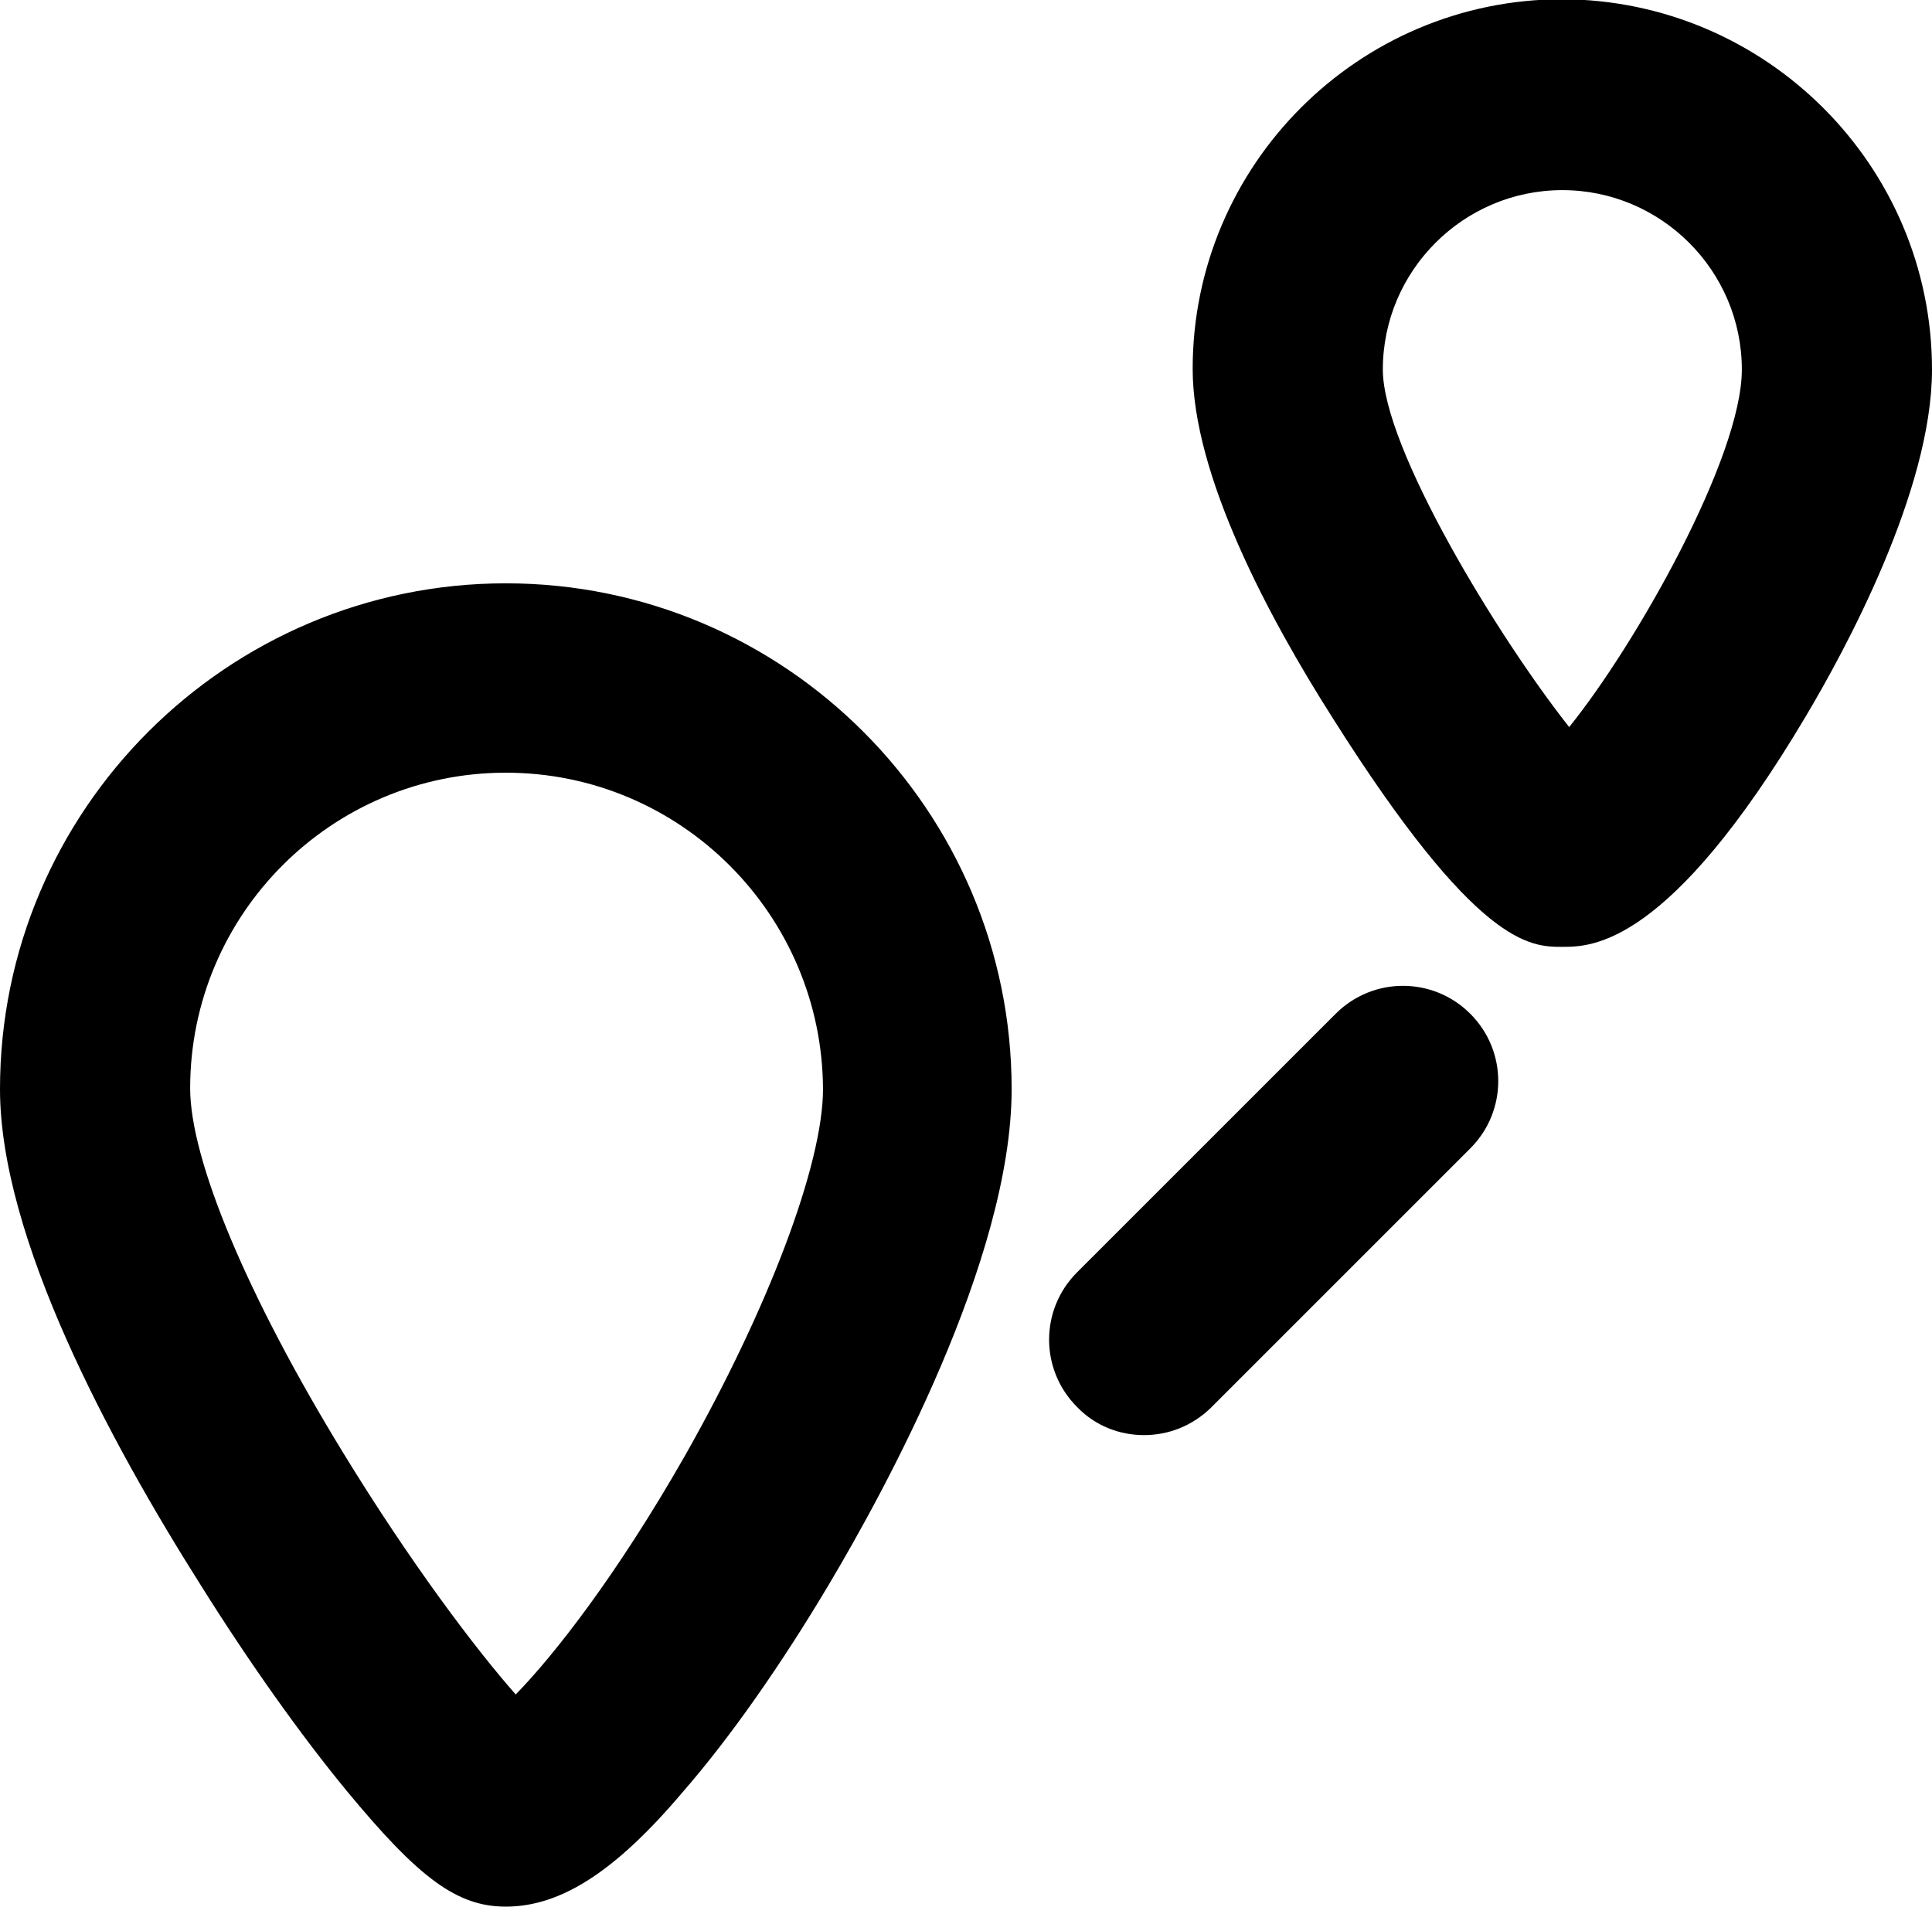
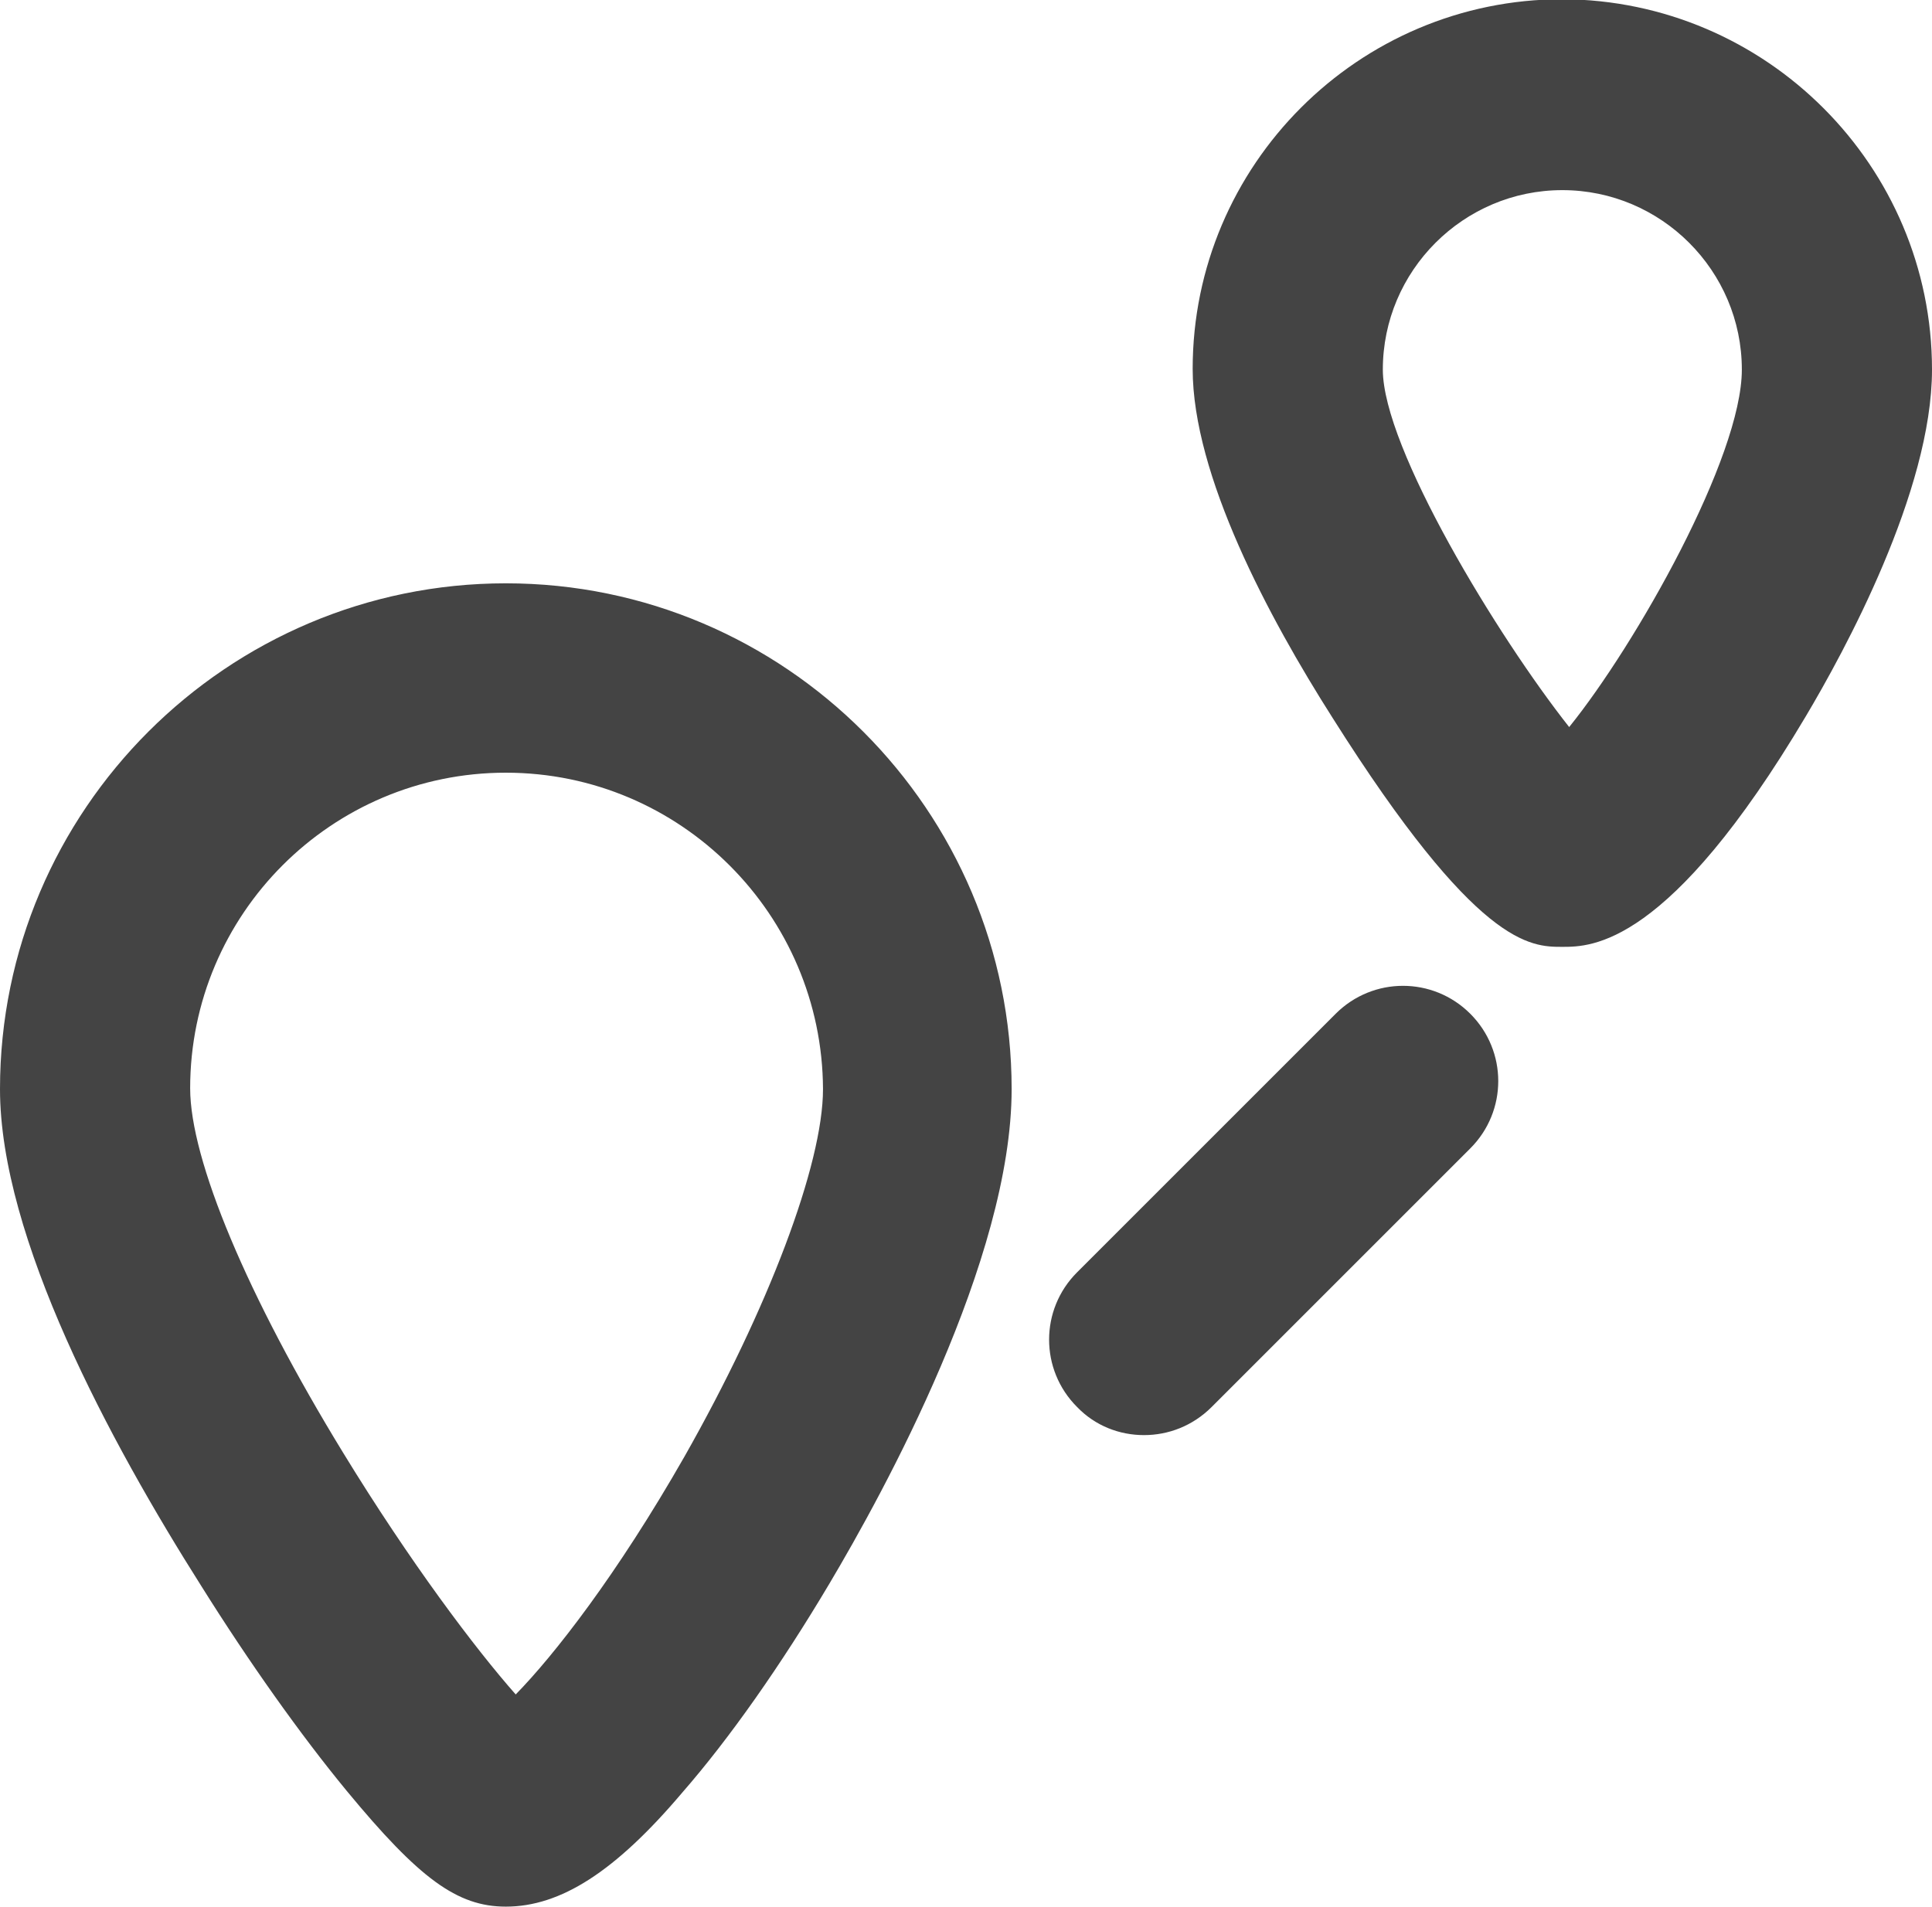
<svg xmlns="http://www.w3.org/2000/svg" version="1.2" baseProfile="tiny" viewBox="0 0 254 250.7" overflow="visible">
  <path fill="none" d="M123.4-4.3v256M-4.6 123.7h256" />
  <g>
-     <path d="M66.5 250.7c-6.4 0-11.4-3.7-20.9-15.2-6.1-7.4-12.9-17-19.1-26.9C14.4 189.5 0 162.7 0 143.2c0-36.7 29.9-66.5 66.5-66.5 36.7 0 66.5 29.9 66.5 66.5 0 22.4-16.8 53-24 65.1-6.3 10.6-13.1 20.3-19.3 27.4-8.8 10.4-16 15-23.2 15zm0-149.1c-22.9 0-41.5 18.6-41.5 41.5 0 9.4 7.5 27.3 20.1 47.9 8.8 14.4 17.4 25.8 22.7 31.8 5-5.1 13.3-15.7 22.2-31.3 11-19.4 18.2-38.4 18.2-48.3-.1-22.9-18.7-41.6-41.7-41.6zM205.4 124.5c-4.2 0-11.2 0-30.2-30.1-8.4-13.2-18.4-31.9-18.4-45.9 0-26.8 21.8-48.6 48.6-48.6C232.2 0 254 21.8 254 48.6c0 16-11.6 37.2-16.6 45.6-18 30.3-28.2 30.3-32 30.3zm-3.9-24zm3.9-75.5c-13 0-23.6 10.6-23.6 23.6 0 10.3 15.1 35.1 24.5 47 8.8-10.9 22.7-35.5 22.7-47 0-13-10.6-23.6-23.6-23.6zM150.4 188.7c-3.2 0-6.4-1.2-8.8-3.7-4.9-4.9-4.9-12.8 0-17.7l34-34c4.9-4.9 12.8-4.9 17.7 0 4.9 4.9 4.9 12.8 0 17.7l-34 34c-2.5 2.5-5.7 3.7-8.9 3.7z" />
+     <path fill="#444" d="M66.5 250.7c-6.4 0-11.4-3.7-20.9-15.2-6.1-7.4-12.9-17-19.1-26.9C14.4 189.5 0 162.7 0 143.2c0-36.7 29.9-66.5 66.5-66.5 36.7 0 66.5 29.9 66.5 66.5 0 22.4-16.8 53-24 65.1-6.3 10.6-13.1 20.3-19.3 27.4-8.8 10.4-16 15-23.2 15zm0-149.1c-22.9 0-41.5 18.6-41.5 41.5 0 9.4 7.5 27.3 20.1 47.9 8.8 14.4 17.4 25.8 22.7 31.8 5-5.1 13.3-15.7 22.2-31.3 11-19.4 18.2-38.4 18.2-48.3-.1-22.9-18.7-41.6-41.7-41.6zM205.4 124.5c-4.2 0-11.2 0-30.2-30.1-8.4-13.2-18.4-31.9-18.4-45.9 0-26.8 21.8-48.6 48.6-48.6C232.2 0 254 21.8 254 48.6c0 16-11.6 37.2-16.6 45.6-18 30.3-28.2 30.3-32 30.3zm-3.9-24zm3.9-75.5c-13 0-23.6 10.6-23.6 23.6 0 10.3 15.1 35.1 24.5 47 8.8-10.9 22.7-35.5 22.7-47 0-13-10.6-23.6-23.6-23.6zM150.4 188.7c-3.2 0-6.4-1.2-8.8-3.7-4.9-4.9-4.9-12.8 0-17.7l34-34c4.9-4.9 12.8-4.9 17.7 0 4.9 4.9 4.9 12.8 0 17.7l-34 34c-2.5 2.5-5.7 3.7-8.9 3.7z" />
  </g>
</svg>
